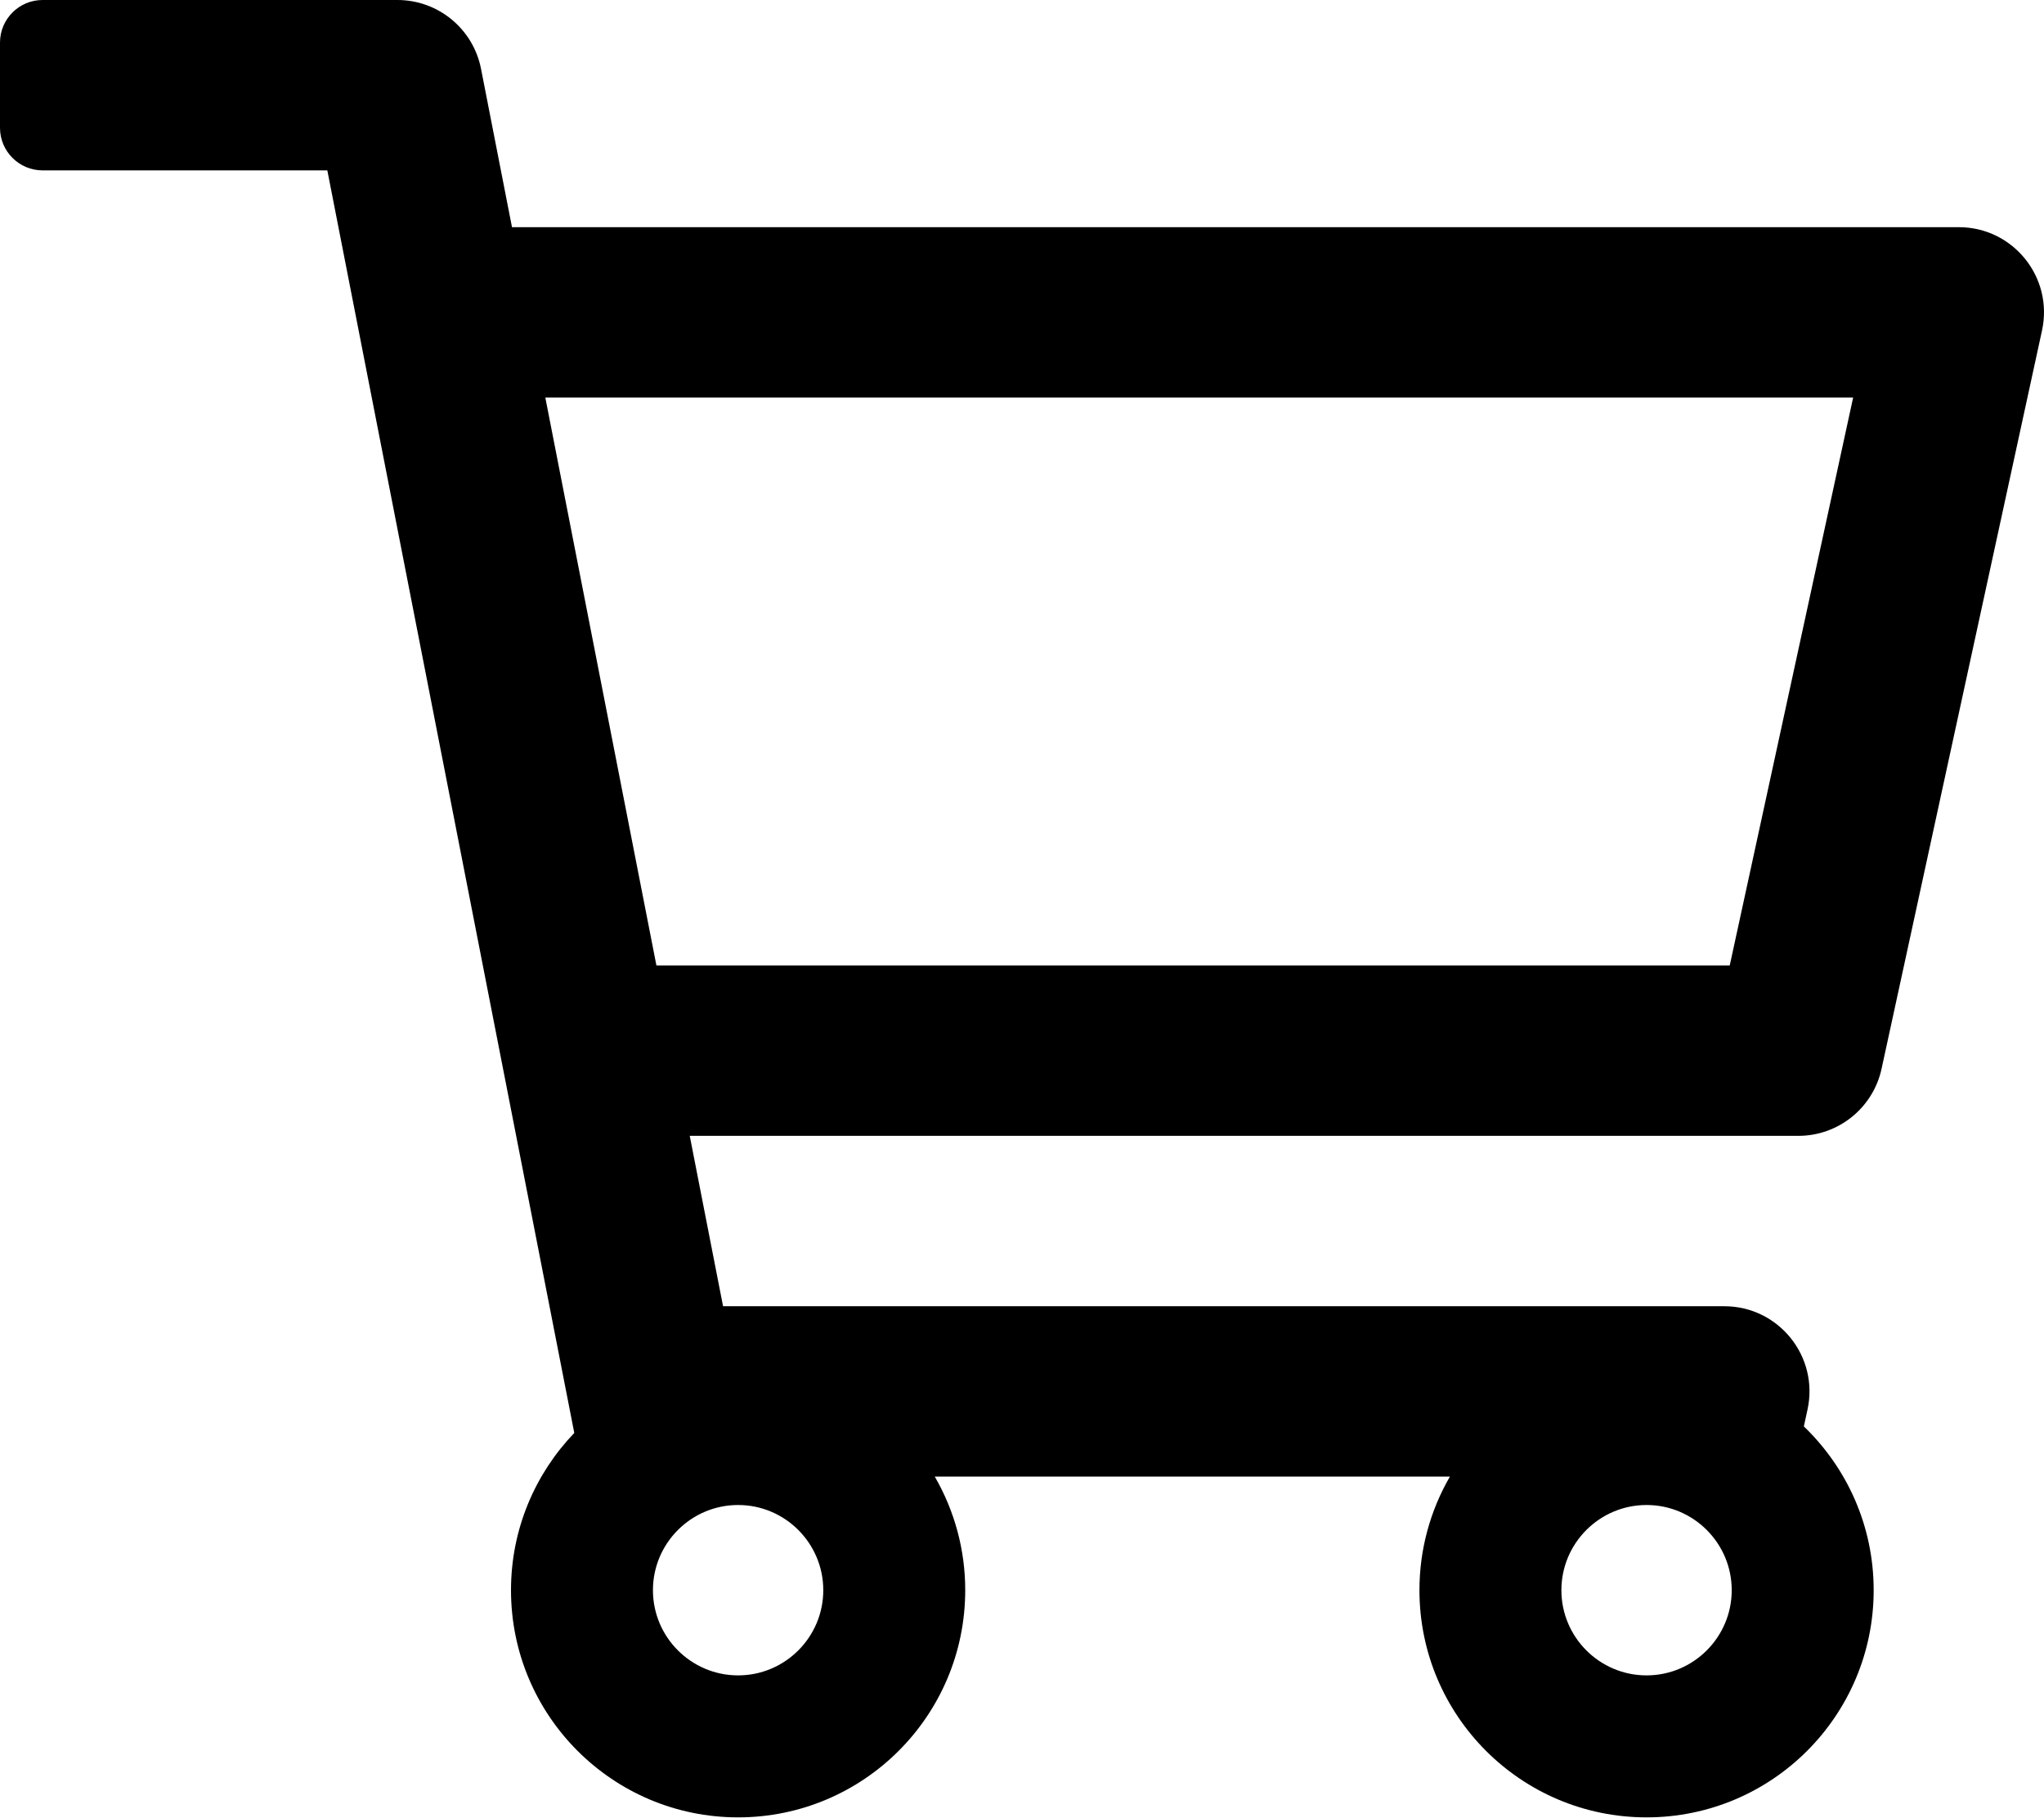
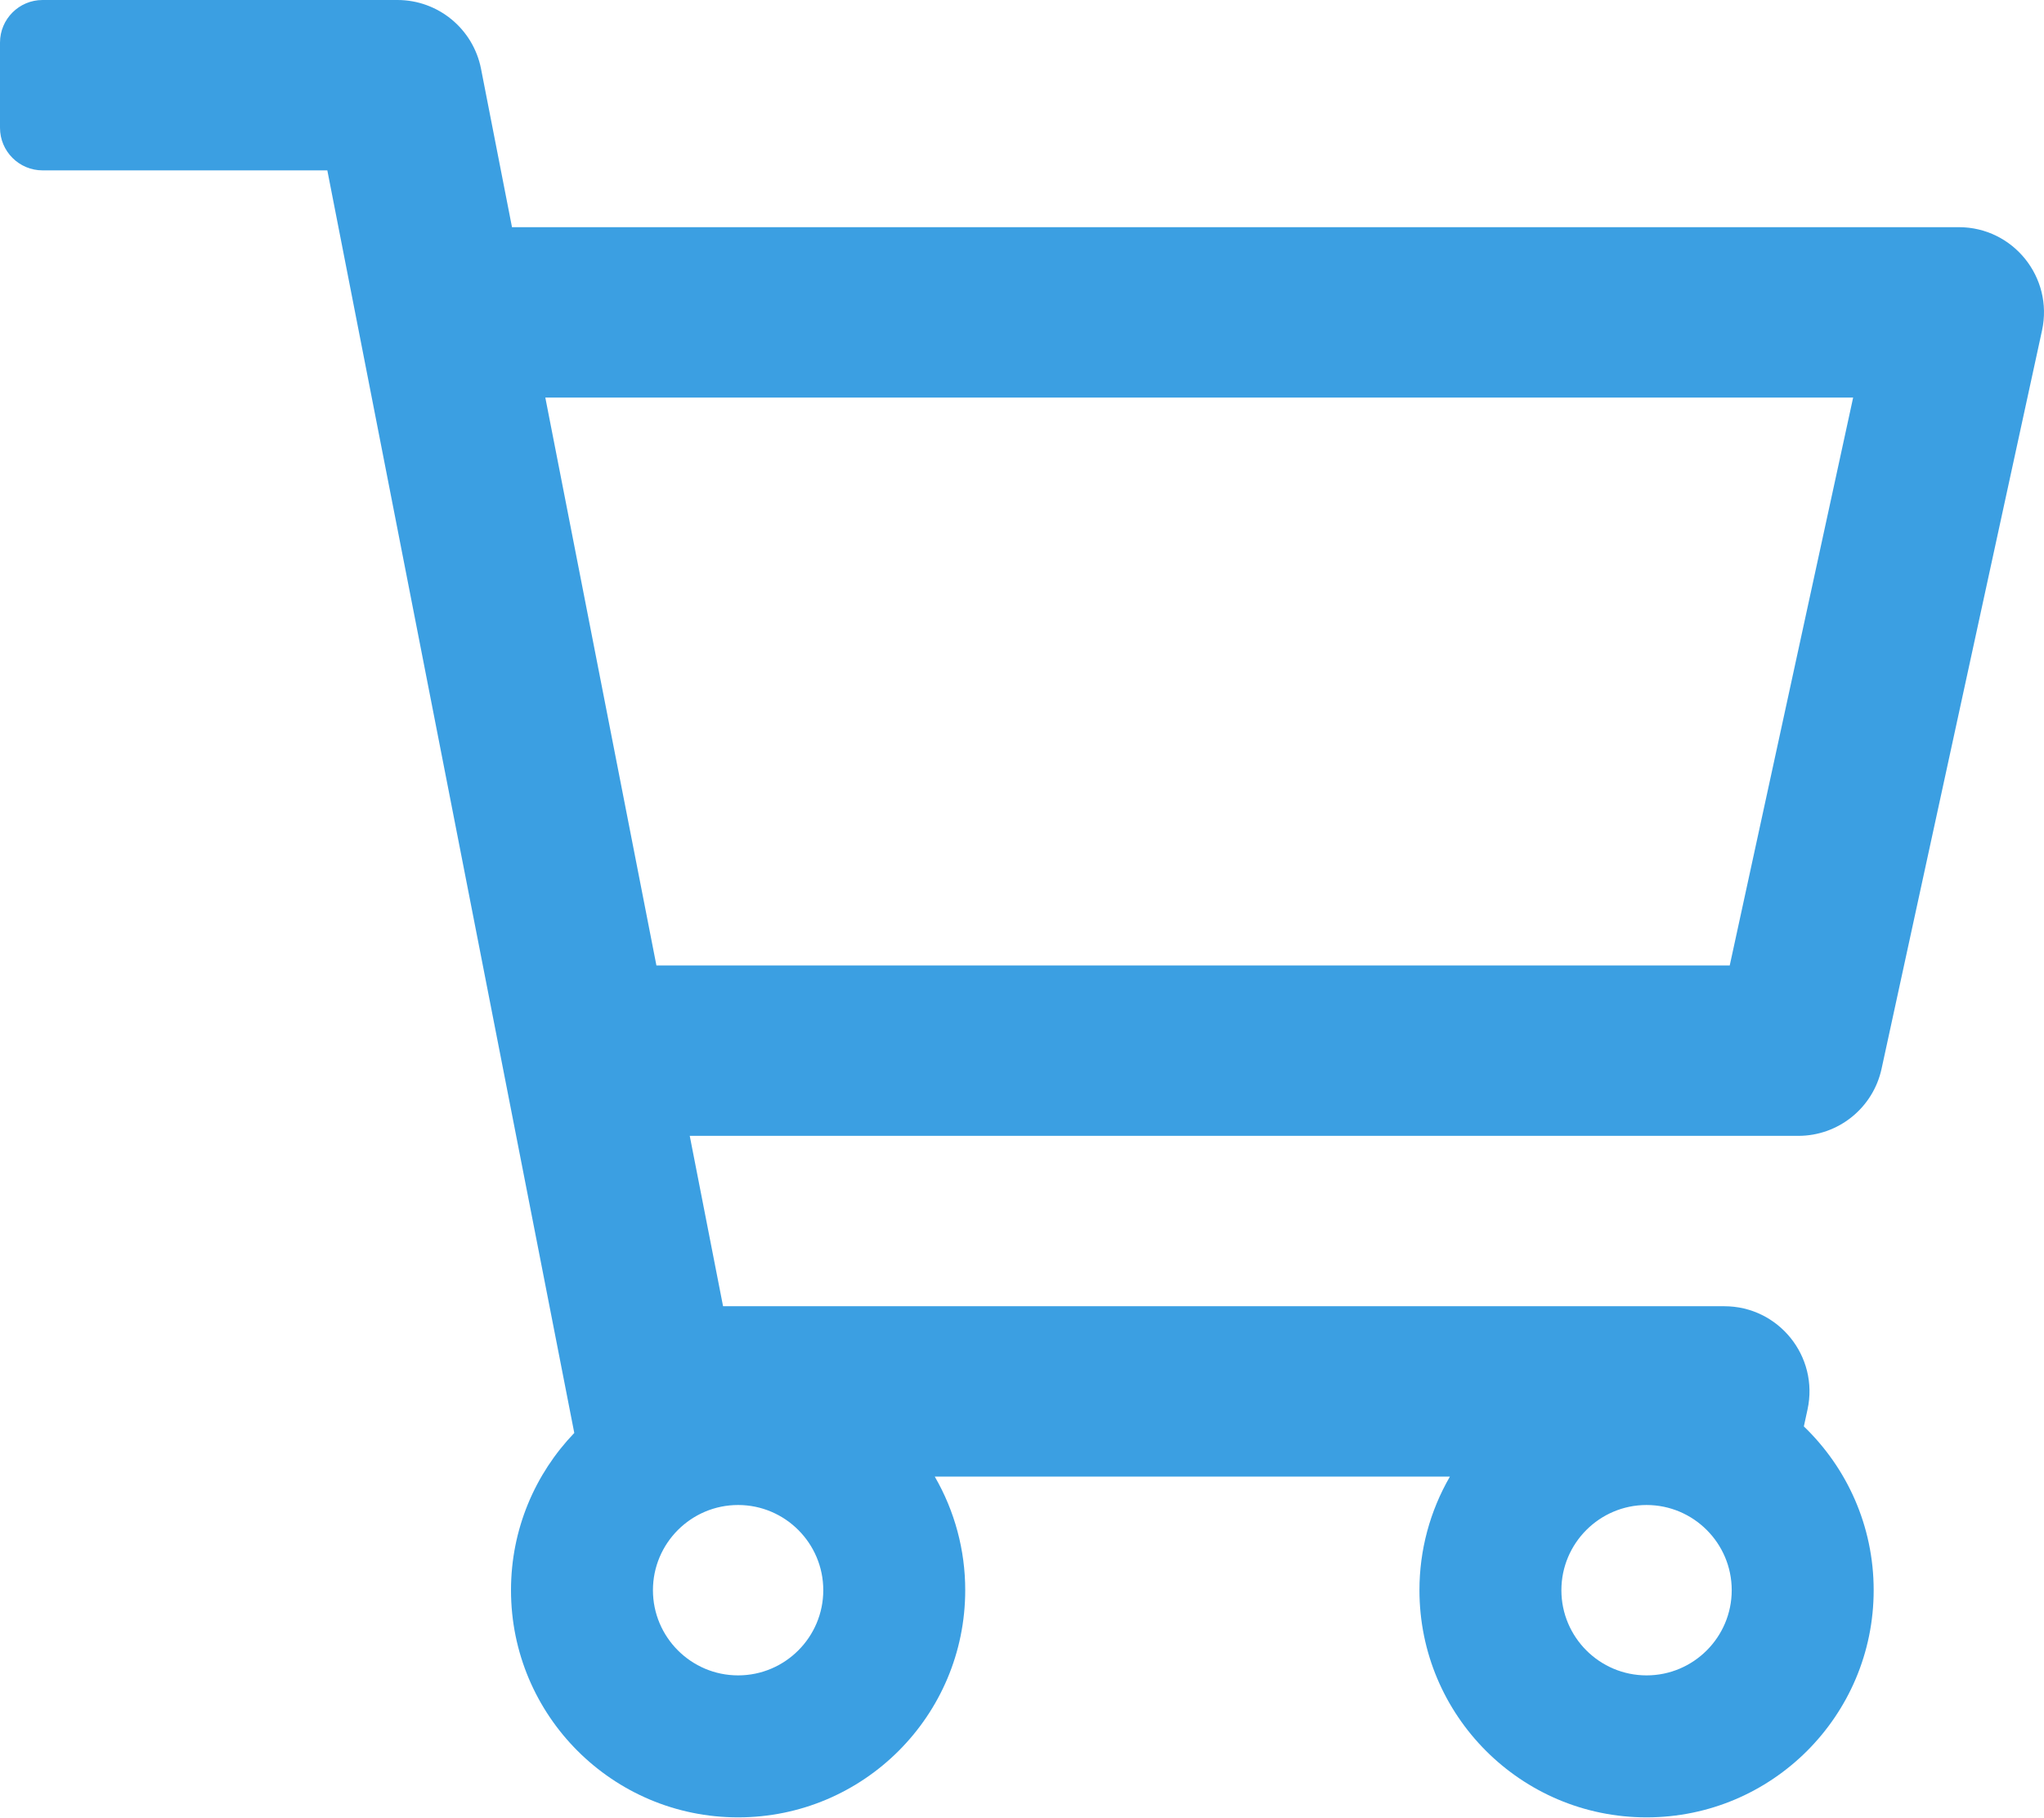
<svg xmlns="http://www.w3.org/2000/svg" aria-hidden="true" focusable="false" data-prefix="far" data-icon="shopping-cart" class="svg-inline--fa fa-shopping-cart fa-w-18" role="img" viewBox="0 0 576 512">
-   <path fill="currentColor" d="M551.991 64H144.28l-8.726-44.608C133.35 8.128 123.478 0 112 0H12C5.373 0 0 5.373 0 12v24c0 6.627 5.373 12 12 12h80.24l69.594 355.701C150.796 415.201 144 430.802 144 448c0 35.346 28.654 64 64 64s64-28.654 64-64a63.681 63.681 0 0 0-8.583-32h145.167a63.681 63.681 0 0 0-8.583 32c0 35.346 28.654 64 64 64 35.346 0 64-28.654 64-64 0-18.136-7.556-34.496-19.676-46.142l1.035-4.757c3.254-14.96-8.142-29.101-23.452-29.101H203.76l-9.39-48h312.405c11.29 0 21.054-7.869 23.452-18.902l45.216-208C578.695 78.139 567.299 64 551.991 64zM208 472c-13.234 0-24-10.766-24-24s10.766-24 24-24 24 10.766 24 24-10.766 24-24 24zm256 0c-13.234 0-24-10.766-24-24s10.766-24 24-24 24 10.766 24 24-10.766 24-24 24zm23.438-200H184.98l-31.31-160h368.548l-34.78 160z" />
+   <path fill="#3B9FE2" d="M551.991 64H144.28l-8.726-44.608C133.35 8.128 123.478 0 112 0H12C5.373 0 0 5.373 0 12v24c0 6.627 5.373 12 12 12h80.24l69.594 355.701C150.796 415.201 144 430.802 144 448c0 35.346 28.654 64 64 64s64-28.654 64-64a63.681 63.681 0 0 0-8.583-32h145.167a63.681 63.681 0 0 0-8.583 32c0 35.346 28.654 64 64 64 35.346 0 64-28.654 64-64 0-18.136-7.556-34.496-19.676-46.142l1.035-4.757c3.254-14.96-8.142-29.101-23.452-29.101H203.76l-9.39-48h312.405c11.29 0 21.054-7.869 23.452-18.902l45.216-208C578.695 78.139 567.299 64 551.991 64zM208 472c-13.234 0-24-10.766-24-24s10.766-24 24-24 24 10.766 24 24-10.766 24-24 24zm256 0c-13.234 0-24-10.766-24-24s10.766-24 24-24 24 10.766 24 24-10.766 24-24 24zm23.438-200H184.98l-31.31-160h368.548l-34.78 160z" />
</svg>
